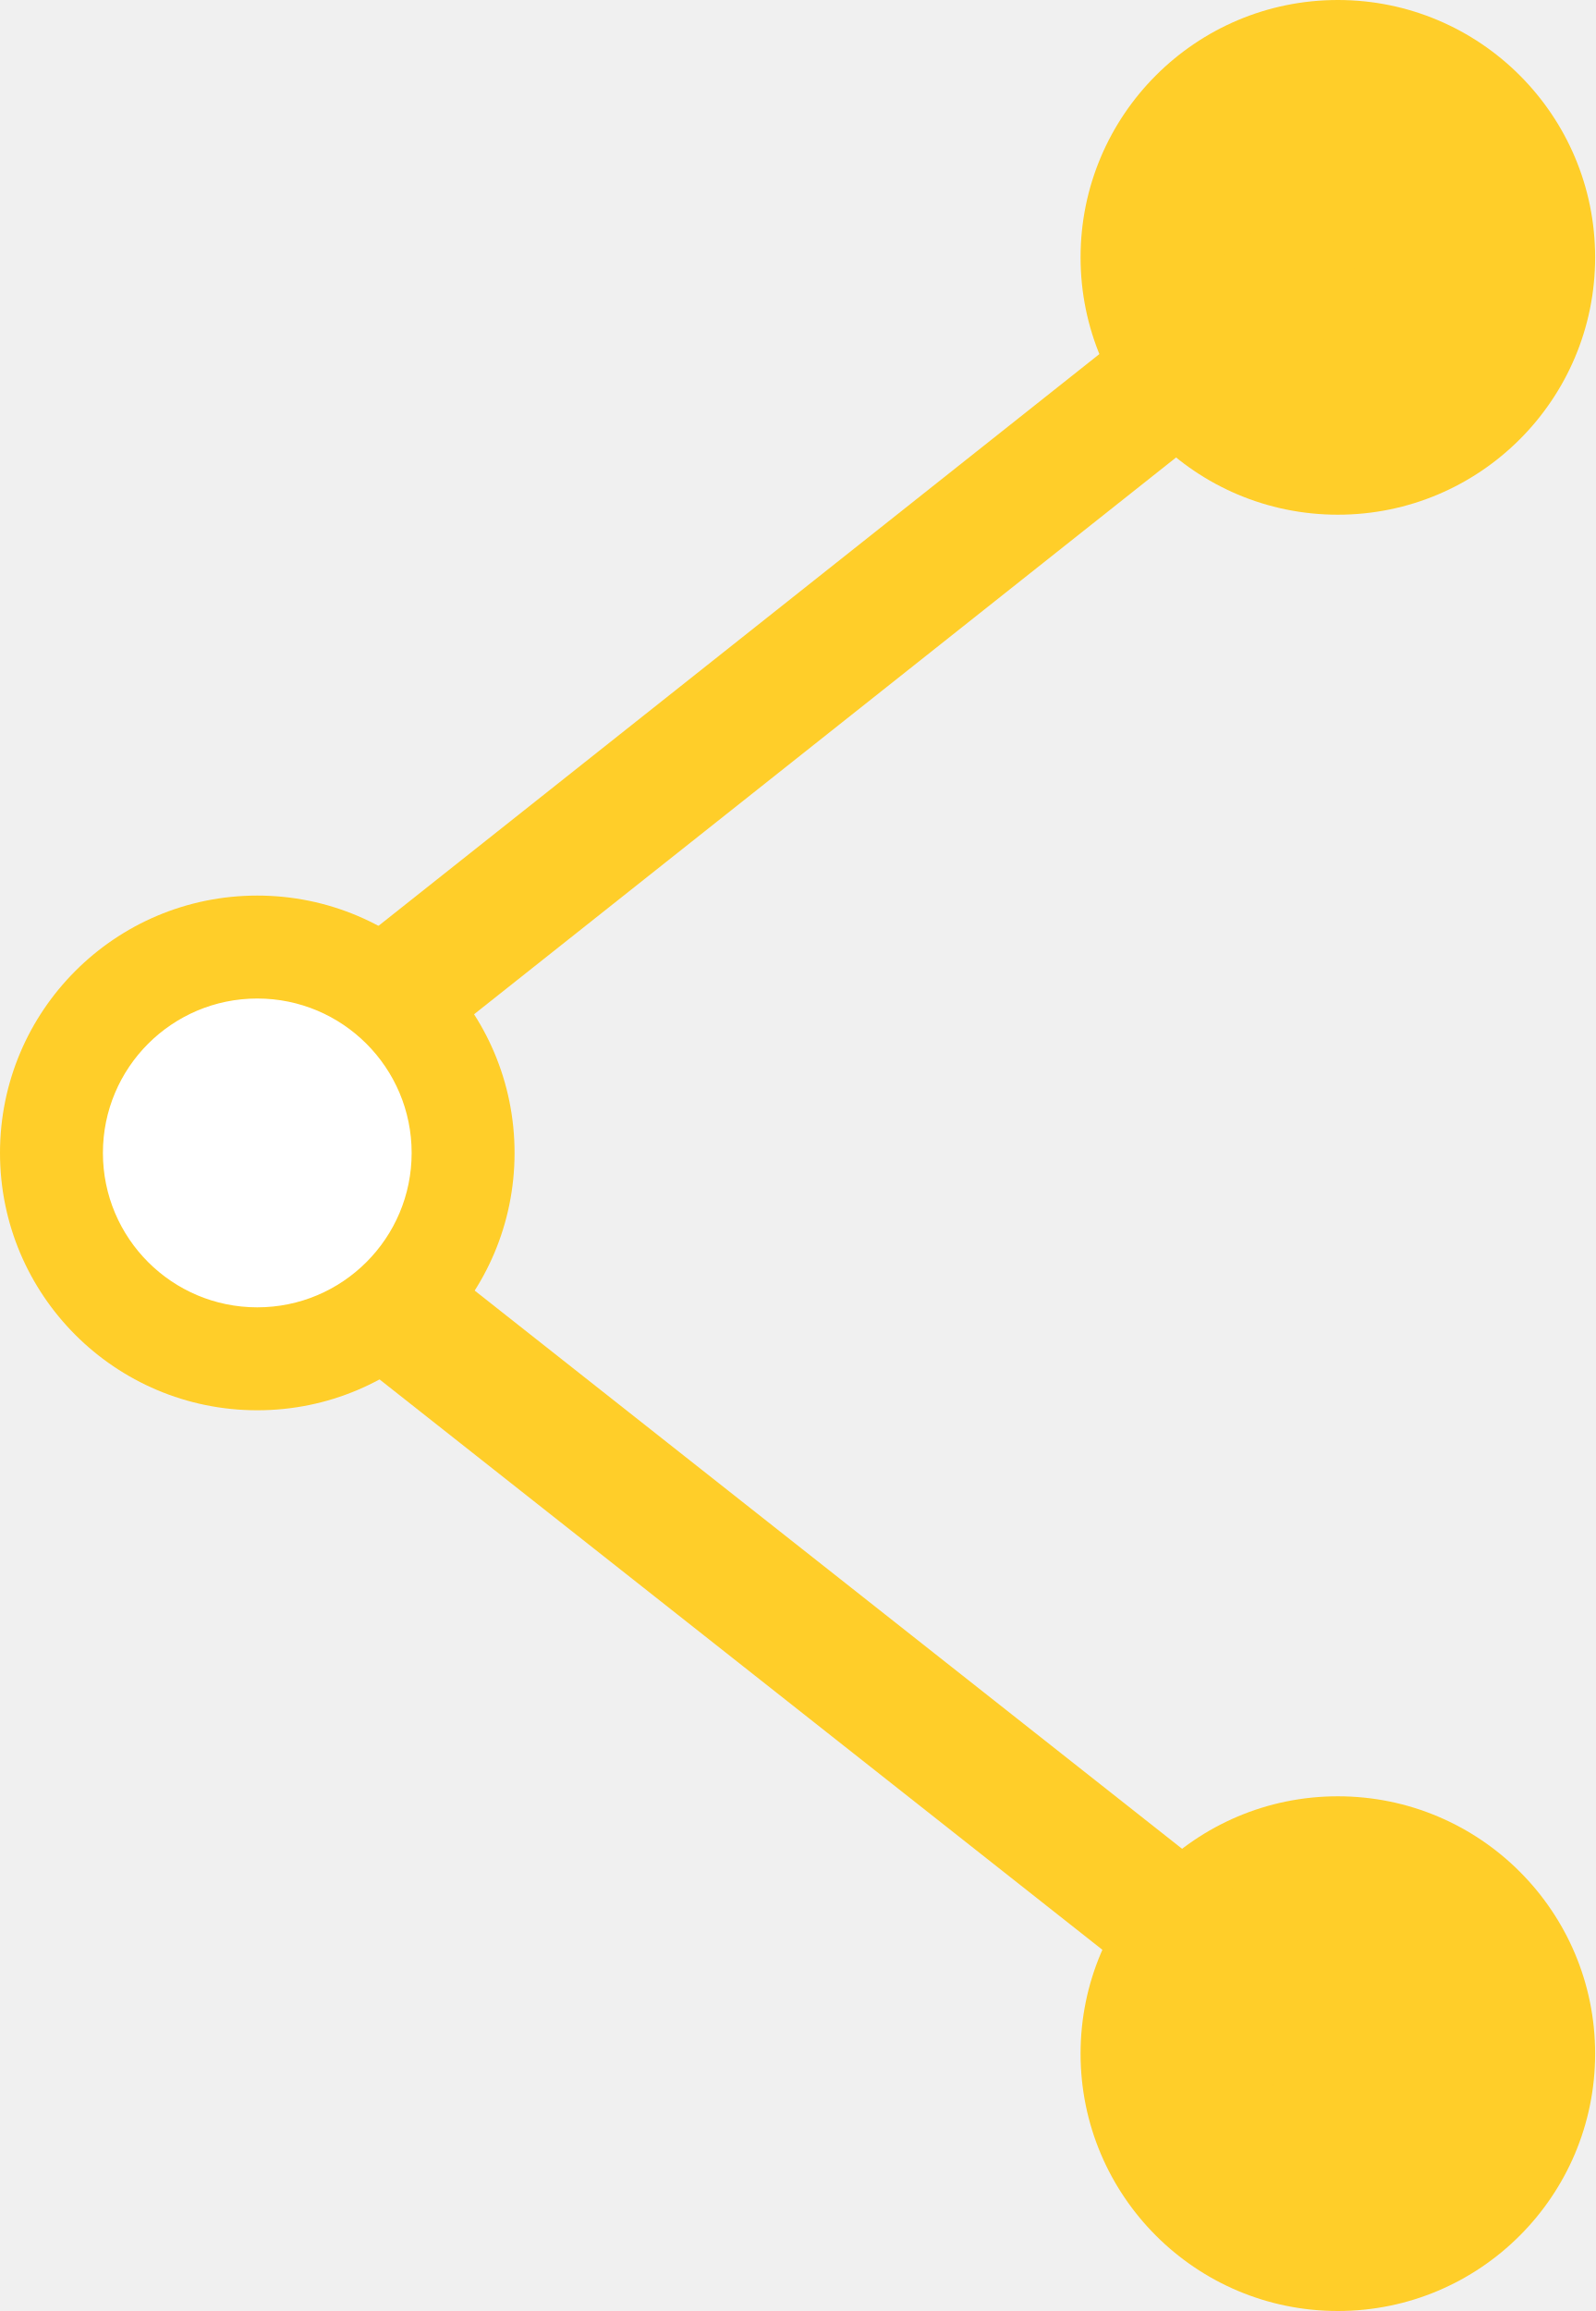
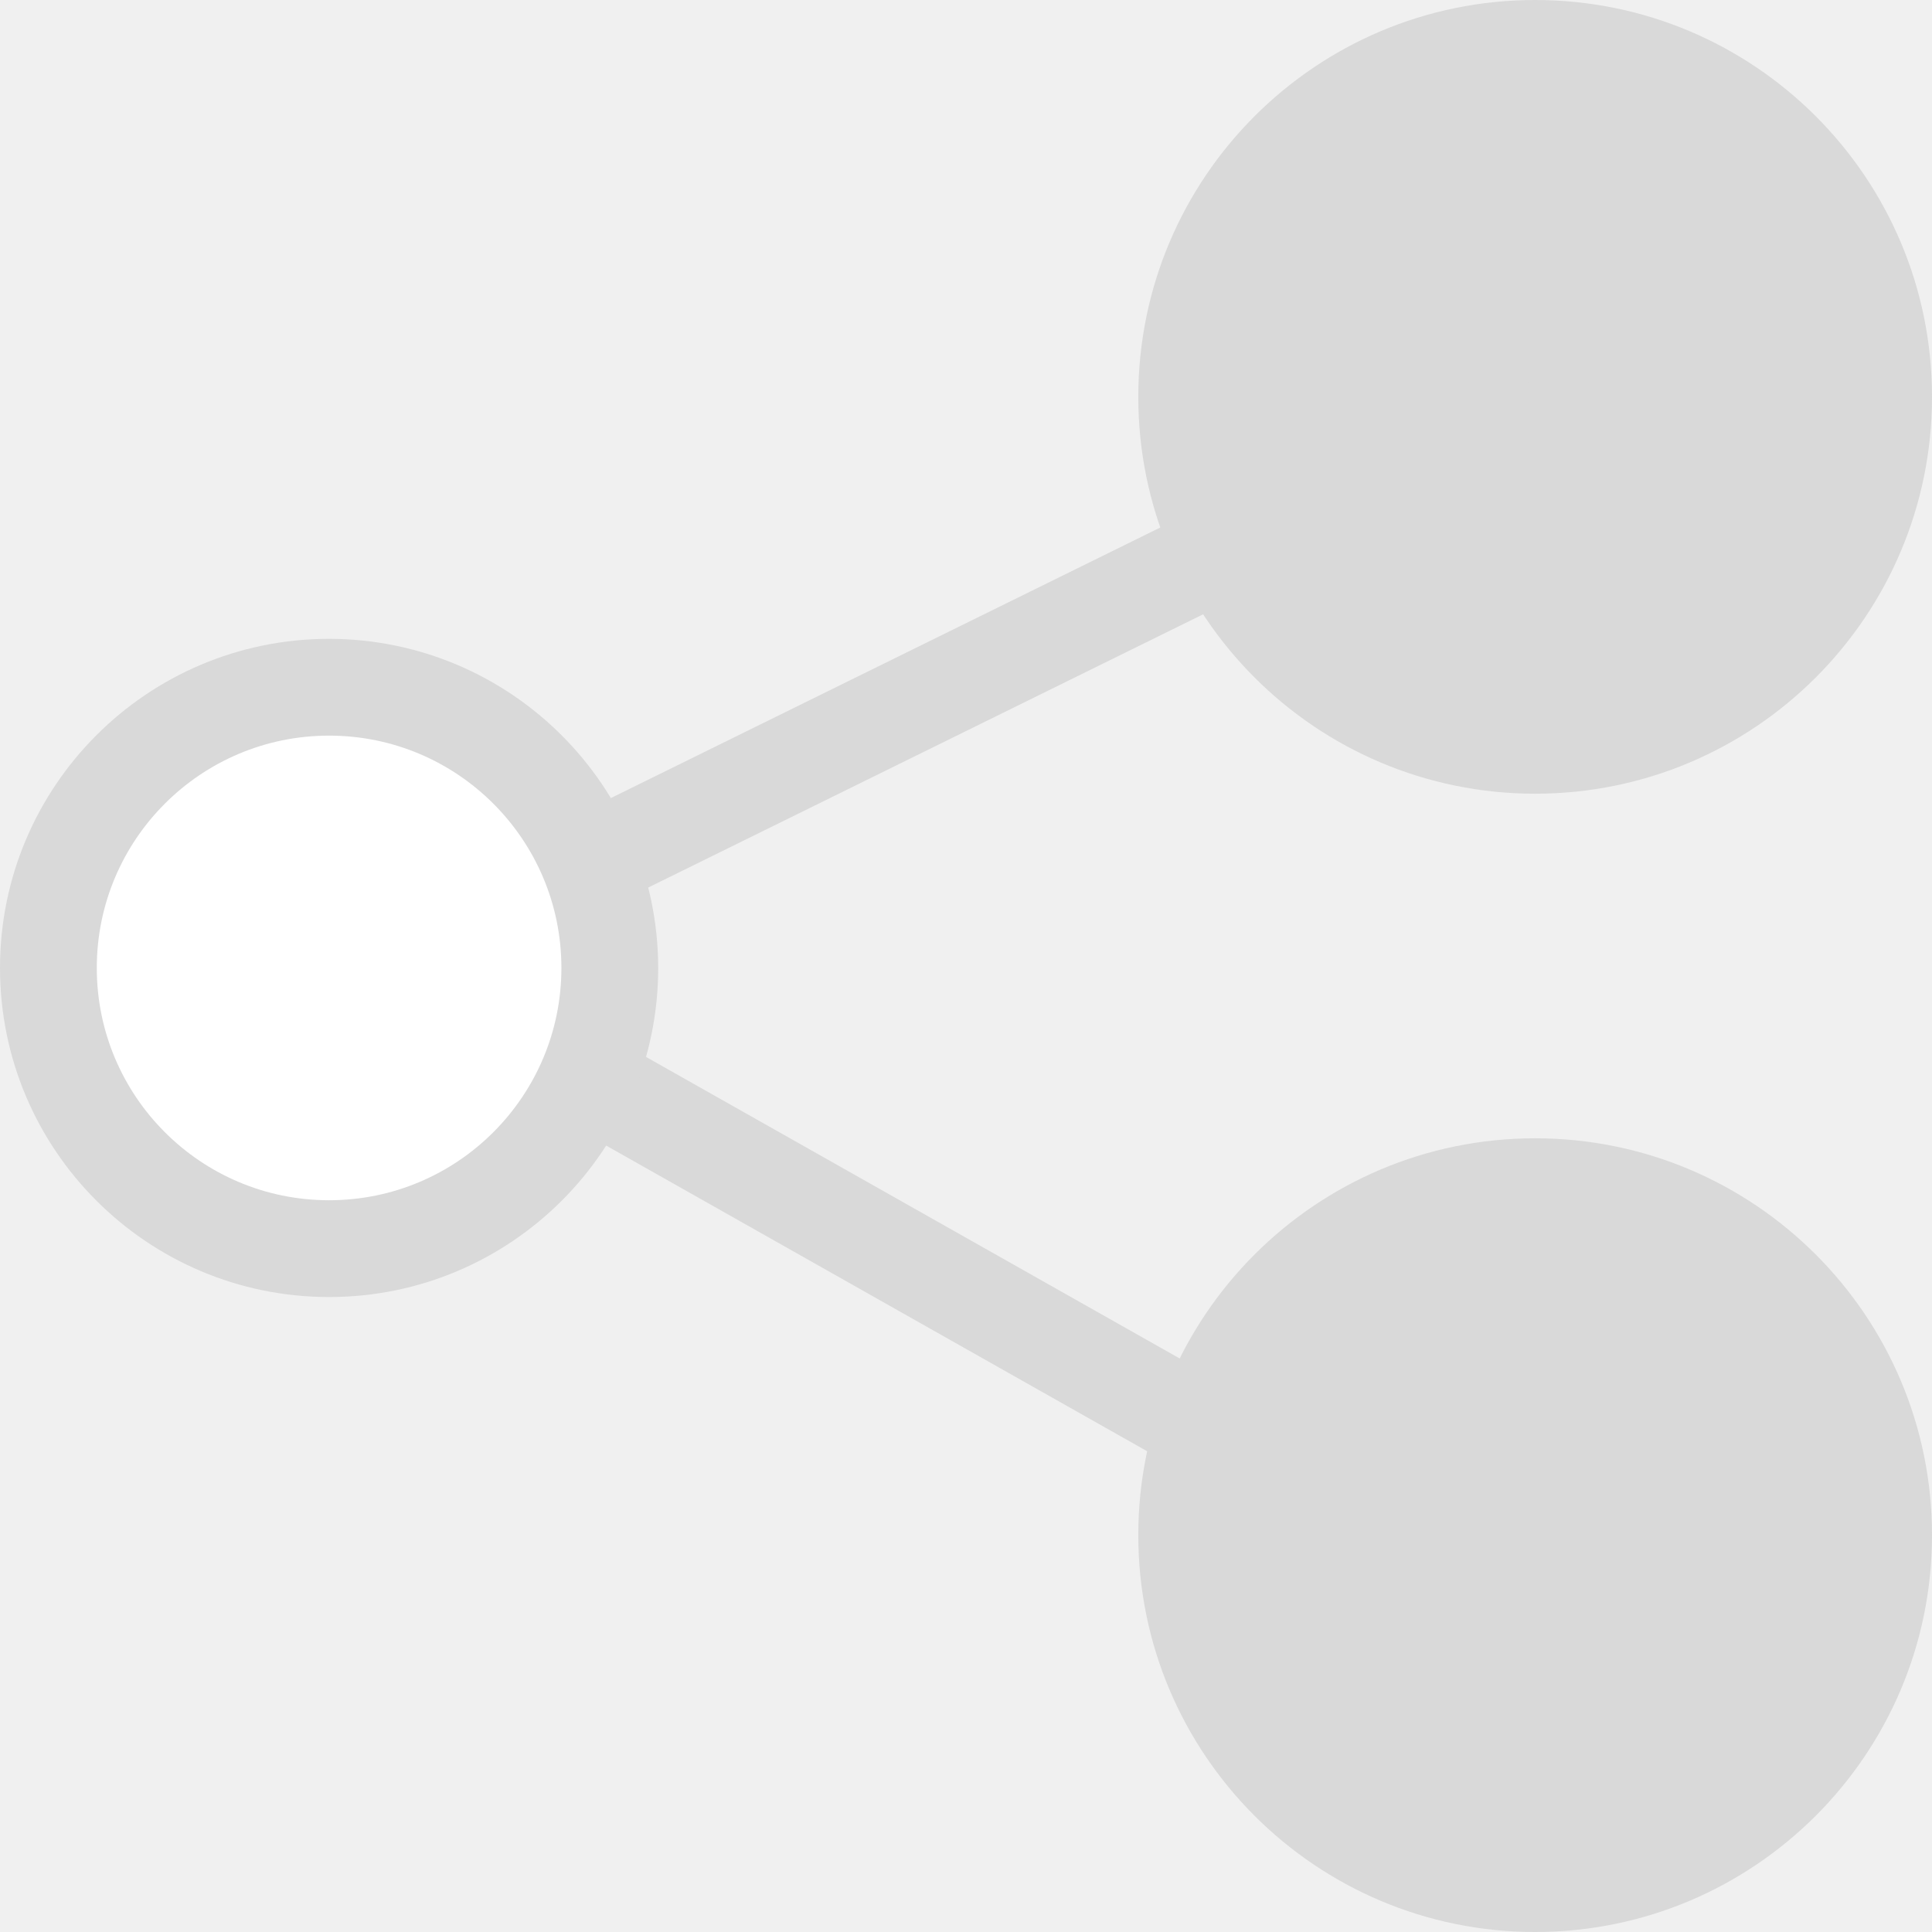
- <svg xmlns="http://www.w3.org/2000/svg" id="레이어_1" data-name="레이어 1" viewBox="0 0 310 449">
+ <svg xmlns="http://www.w3.org/2000/svg" id="레이어_1" data-name="레이어 1" viewBox="0 0 499 499">
  <defs>
-     <style>.cls-1{fill:#ffce29;}.cls-2{fill:none;stroke:#ffce29;stroke-miterlimit:10;stroke-width:25px;}.cls-3{fill:#fff;}</style>
+     <style>.cls-1{fill:#d9d9d9;}.cls-2{fill:none;stroke:#d9d9d9;stroke-miterlimit:10;stroke-width:25px;}.cls-3{fill:#fff;}</style>
  </defs>
-   <rect class="cls-1" x="210" width="100" height="100" rx="50" />
-   <rect class="cls-1" x="210" y="349" width="100" height="100" rx="50" />
-   <path class="cls-2" d="M349.5,76.2,146.2,237.4a18.8,18.8,0,0,0,.1,29.5L349.5,427.2" transform="translate(-89.5 -28.2)" />
-   <circle class="cls-3" cx="50" cy="224" r="40" />
-   <path class="cls-1" d="M139.5,222.2a30,30,0,1,1-30,30,30,30,0,0,1,30-30m0-20h0a50,50,0,0,0-50,50h0a50,50,0,0,0,50,50h0a50,50,0,0,0,50-50h0a50,50,0,0,0-50-50Z" transform="translate(-89.5 -28.2)" />
+   <circle class="cls-1" cx="396.5" cy="102.5" r="102.5" />
+   <circle class="cls-1" cx="396.5" cy="396.5" r="102.5" />
+   <polyline class="cls-2" points="396.5 102.5 99 249 396.5 417.1" />
+   <circle class="cls-3" cx="85" cy="250" r="72.5" />
+   <path class="cls-1" d="M85,191a60,60,0,1,1-60,60,60,60,0,0,1,60-60m0-25a85,85,0,1,0,85,85,85.1,85.1,0,0,0-85-85Z" transform="translate(0 -1)" />
</svg>
